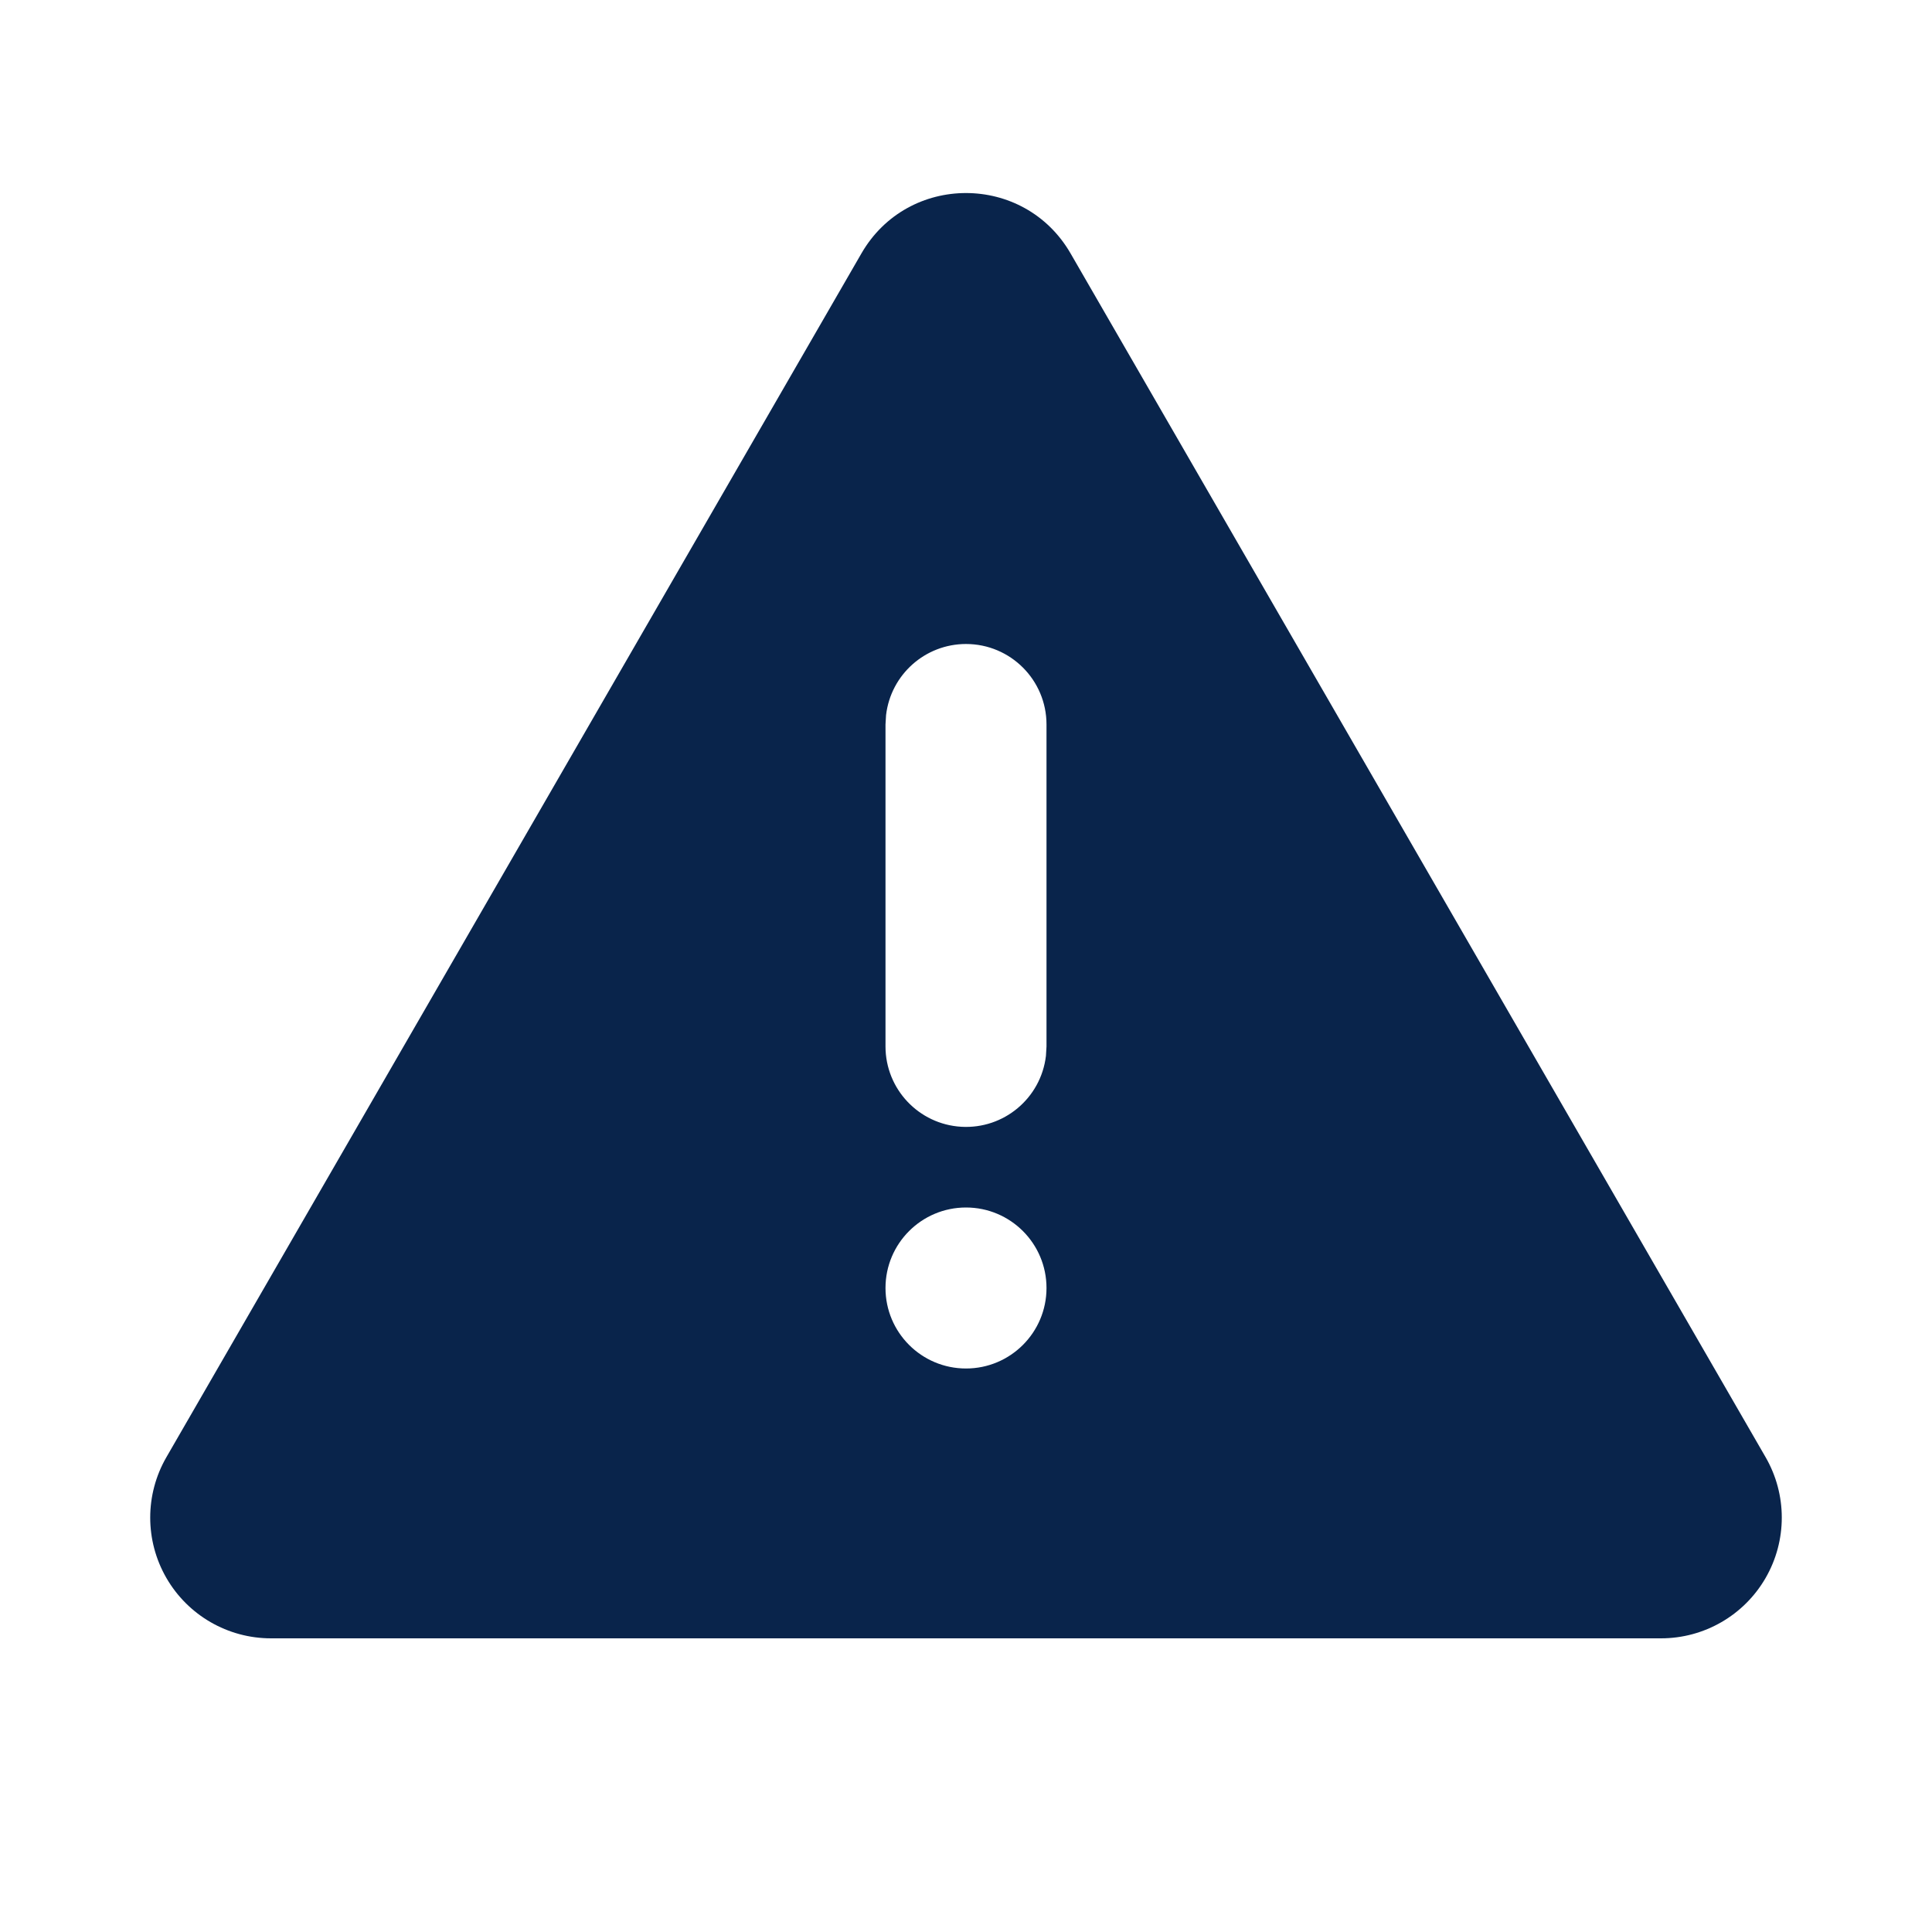
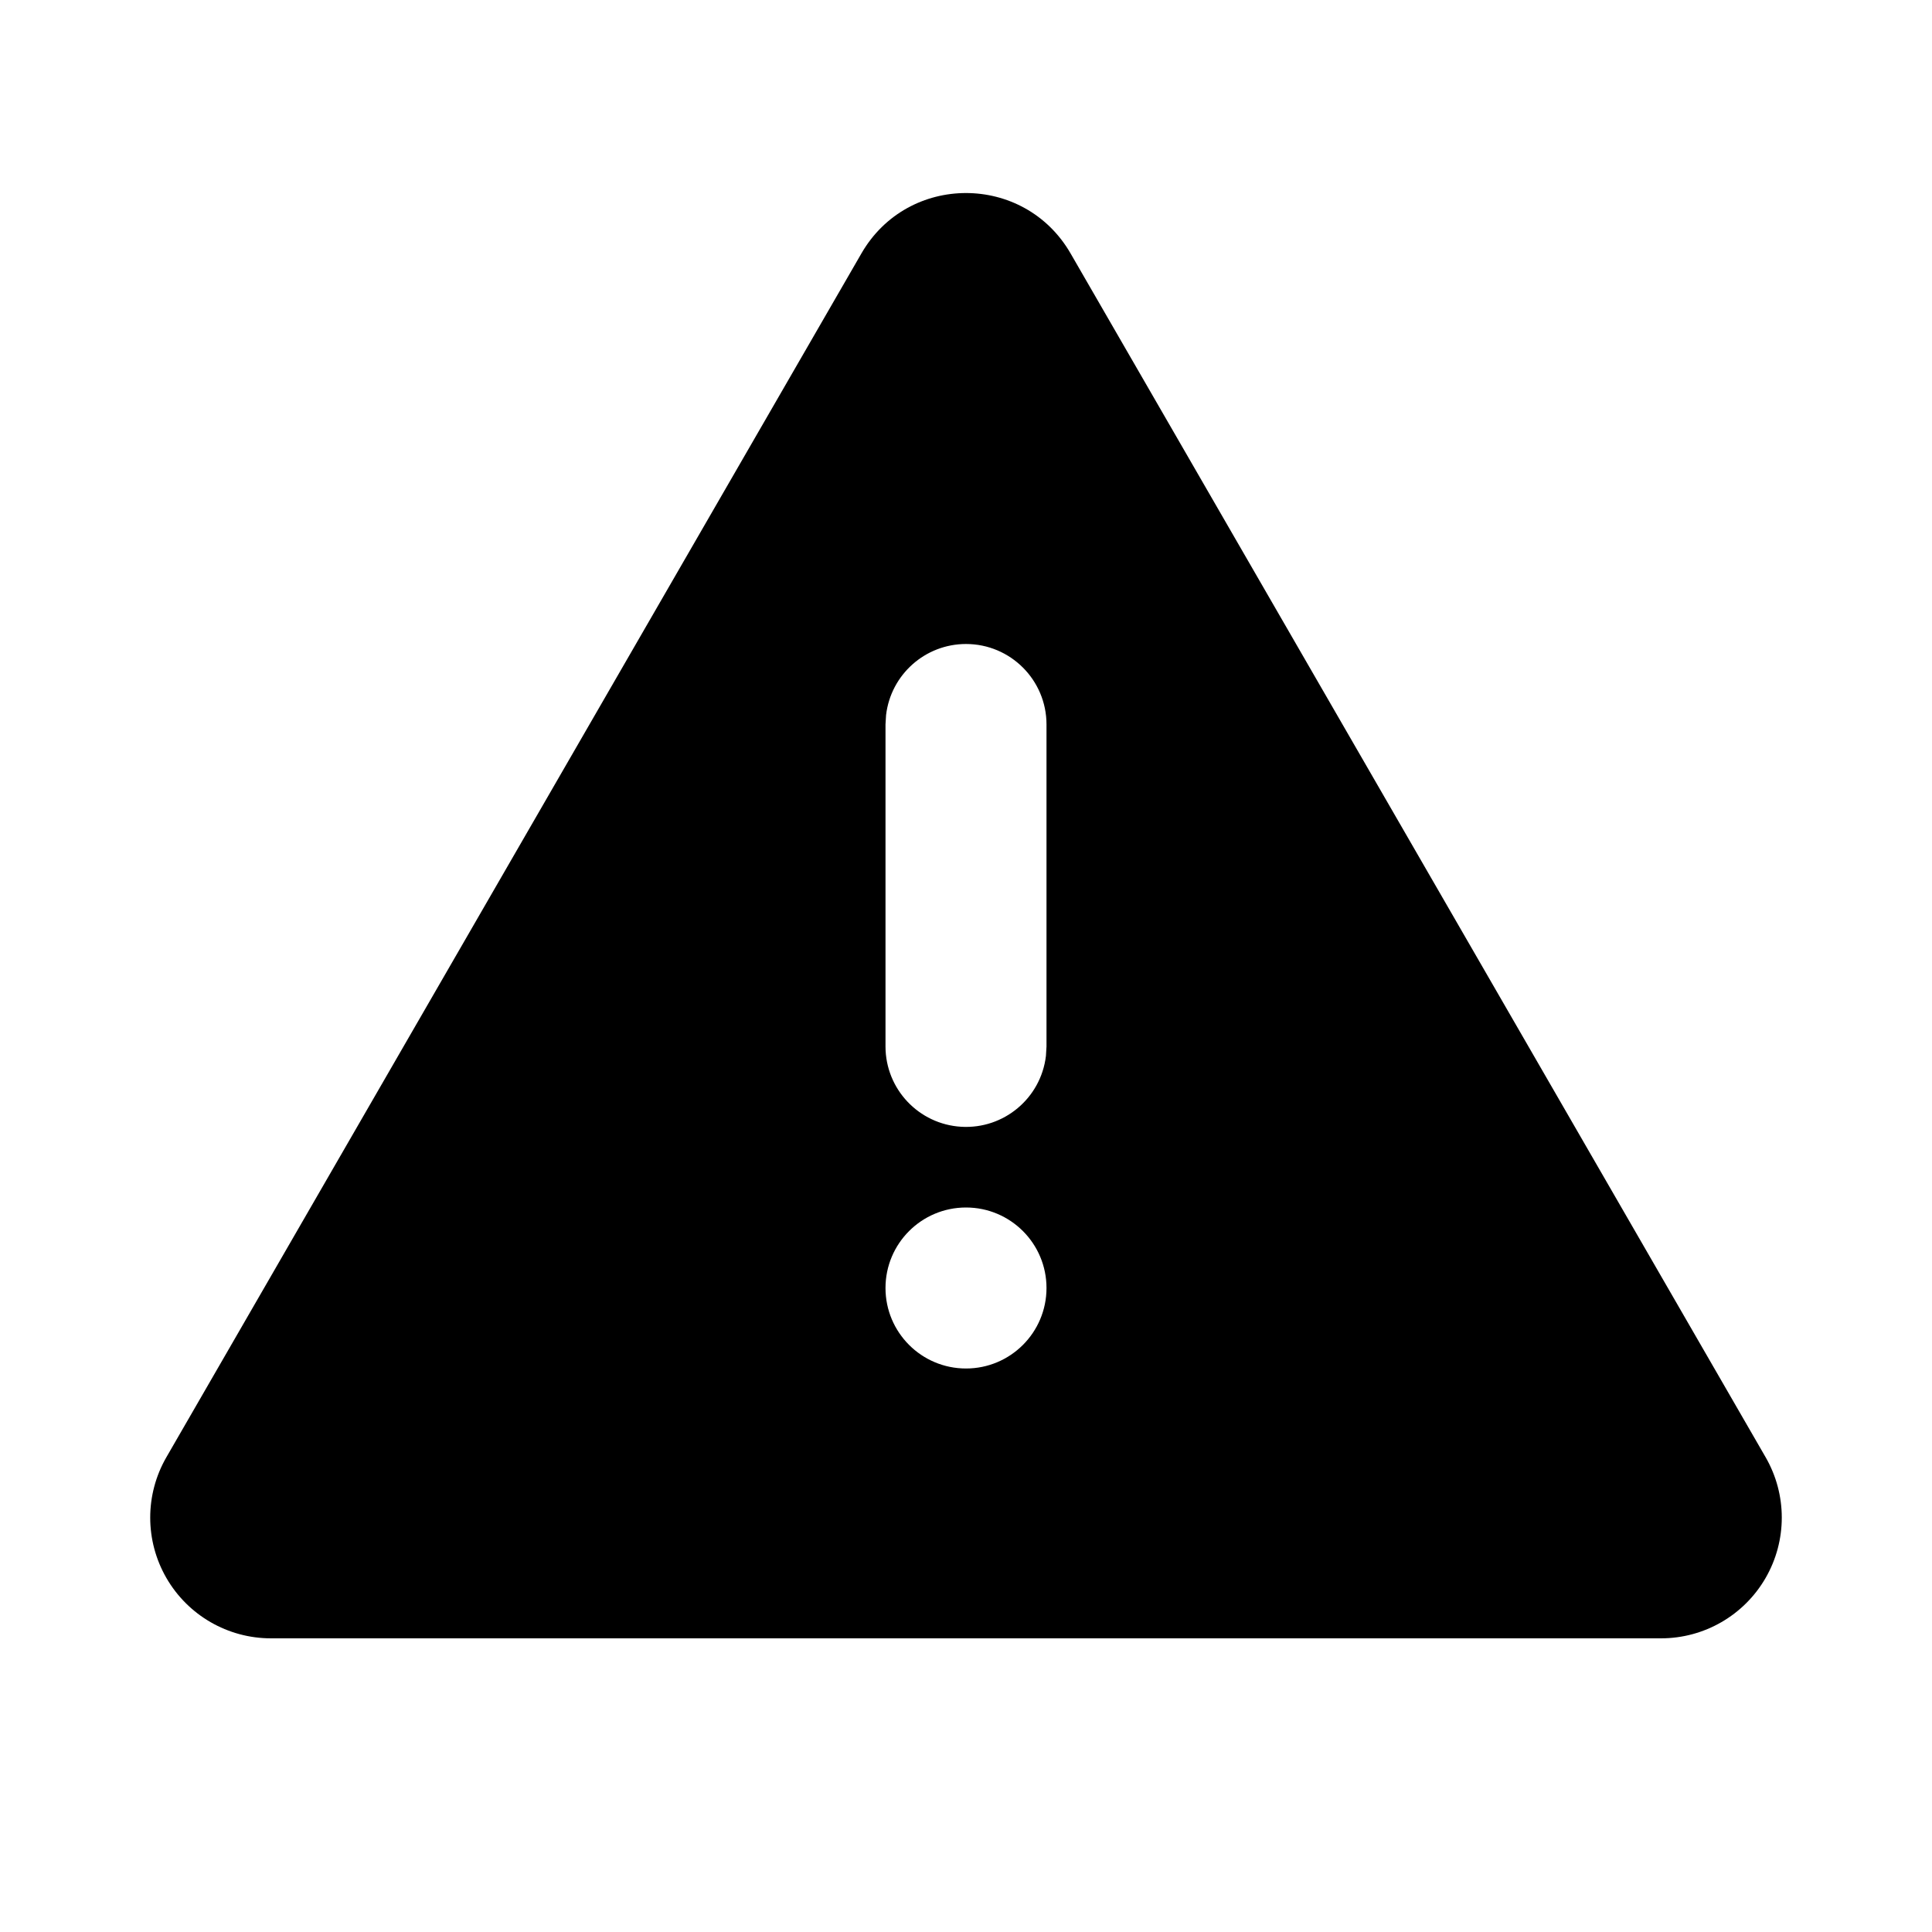
<svg xmlns="http://www.w3.org/2000/svg" width="24" height="24">
  <g fill="none">
    <path d="M24 0v24H0V0zM12.593 23.258l-.011.002-.071.035-.02.004-.014-.004-.071-.035c-.01-.004-.019-.001-.024.005l-.004.01-.017.428.005.02.01.013.104.074.015.004.012-.004.104-.074.012-.016.004-.017-.017-.427c-.002-.01-.009-.017-.017-.018m.265-.113-.013.002-.185.093-.01.01-.003.011.018.43.005.012.008.007.201.093c.012.004.023 0 .029-.008l.004-.014-.034-.614c-.003-.012-.01-.02-.02-.022m-.715.002a.023.023 0 0 0-.027.006l-.006.014-.034.614c0 .012.007.02.017.024l.015-.002.201-.093.01-.008.004-.011.017-.43-.003-.012-.01-.01z" />
-     <path fill="#09244B" d="m13.299 3.148 8.634 14.954a1.5 1.5 0 0 1-1.299 2.25H3.366a1.5 1.5 0 0 1-1.299-2.25l8.634-14.954c.577-1 2.02-1 2.598 0M12 15a1 1 0 1 0 0 2 1 1 0 0 0 0-2m0-7a1 1 0 0 0-.993.883L11 9v4a1 1 0 0 0 1.993.117L13 13V9a1 1 0 0 0-1-1" />
+     <path fill="currentColor" d="m13.299 3.148 8.634 14.954a1.5 1.5 0 0 1-1.299 2.25H3.366a1.5 1.5 0 0 1-1.299-2.25l8.634-14.954c.577-1 2.02-1 2.598 0M12 15a1 1 0 1 0 0 2 1 1 0 0 0 0-2m0-7a1 1 0 0 0-.993.883L11 9v4a1 1 0 0 0 1.993.117L13 13V9a1 1 0 0 0-1-1" />
  </g>
</svg>
